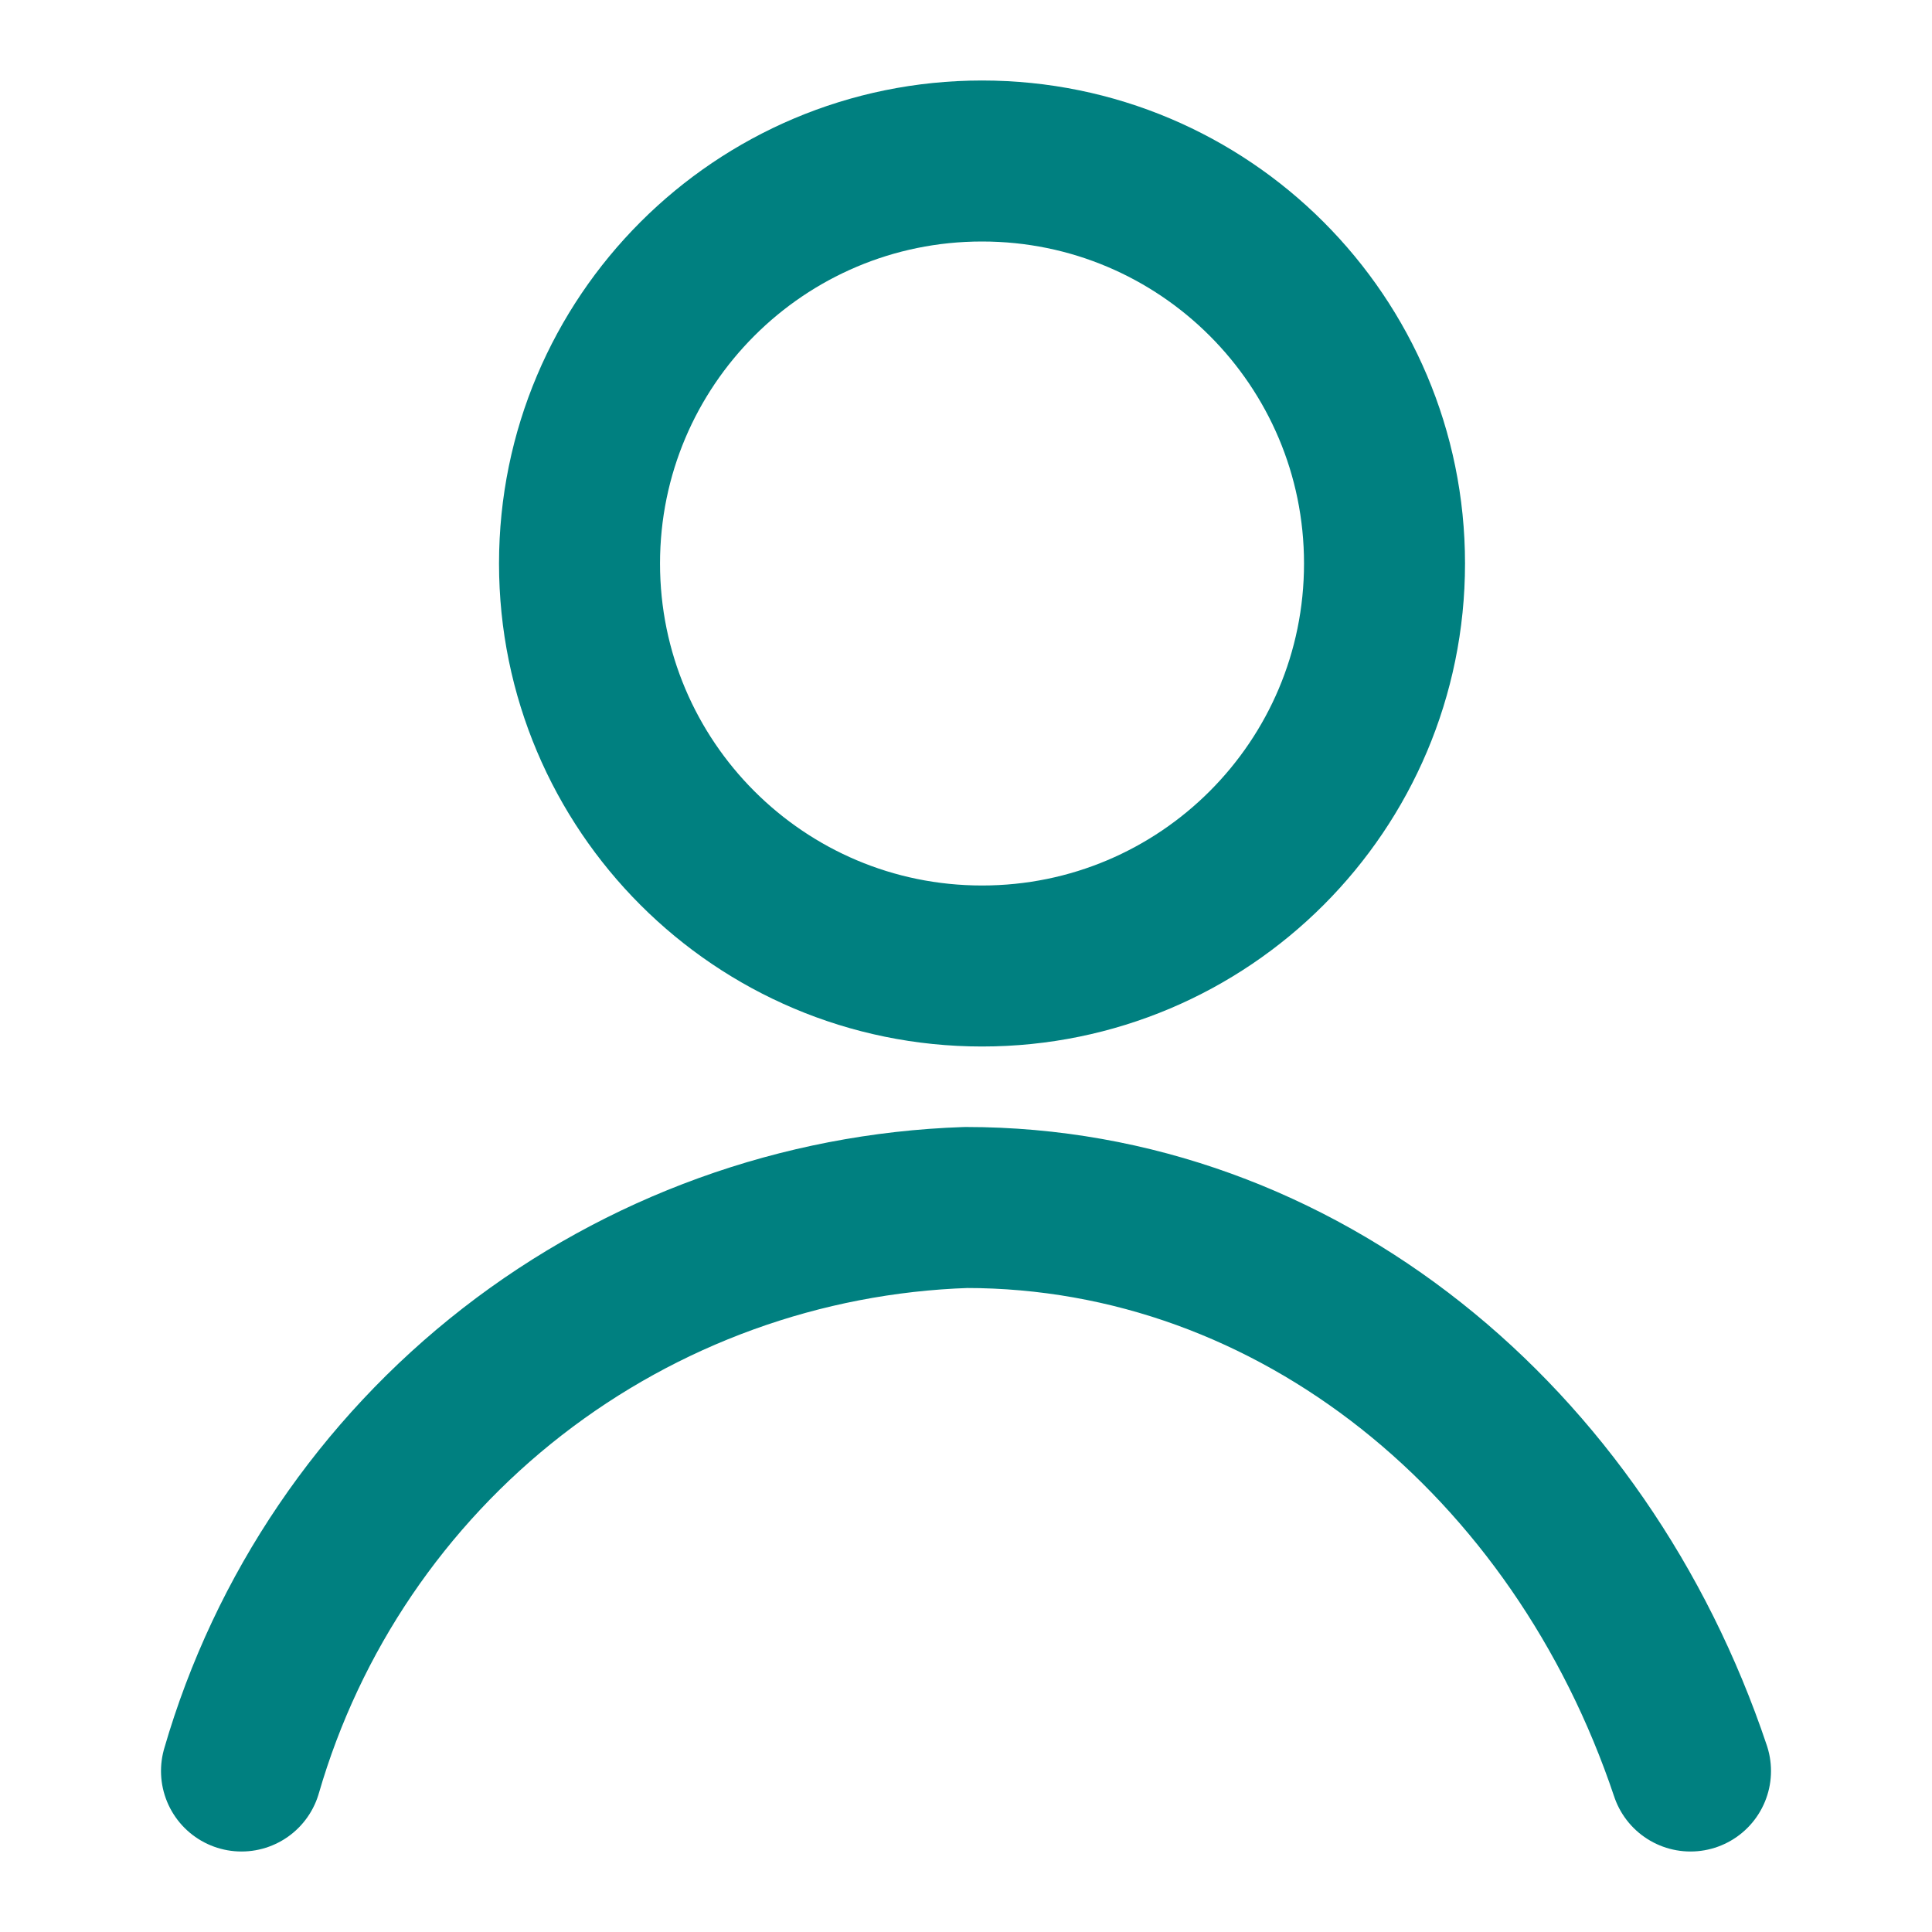
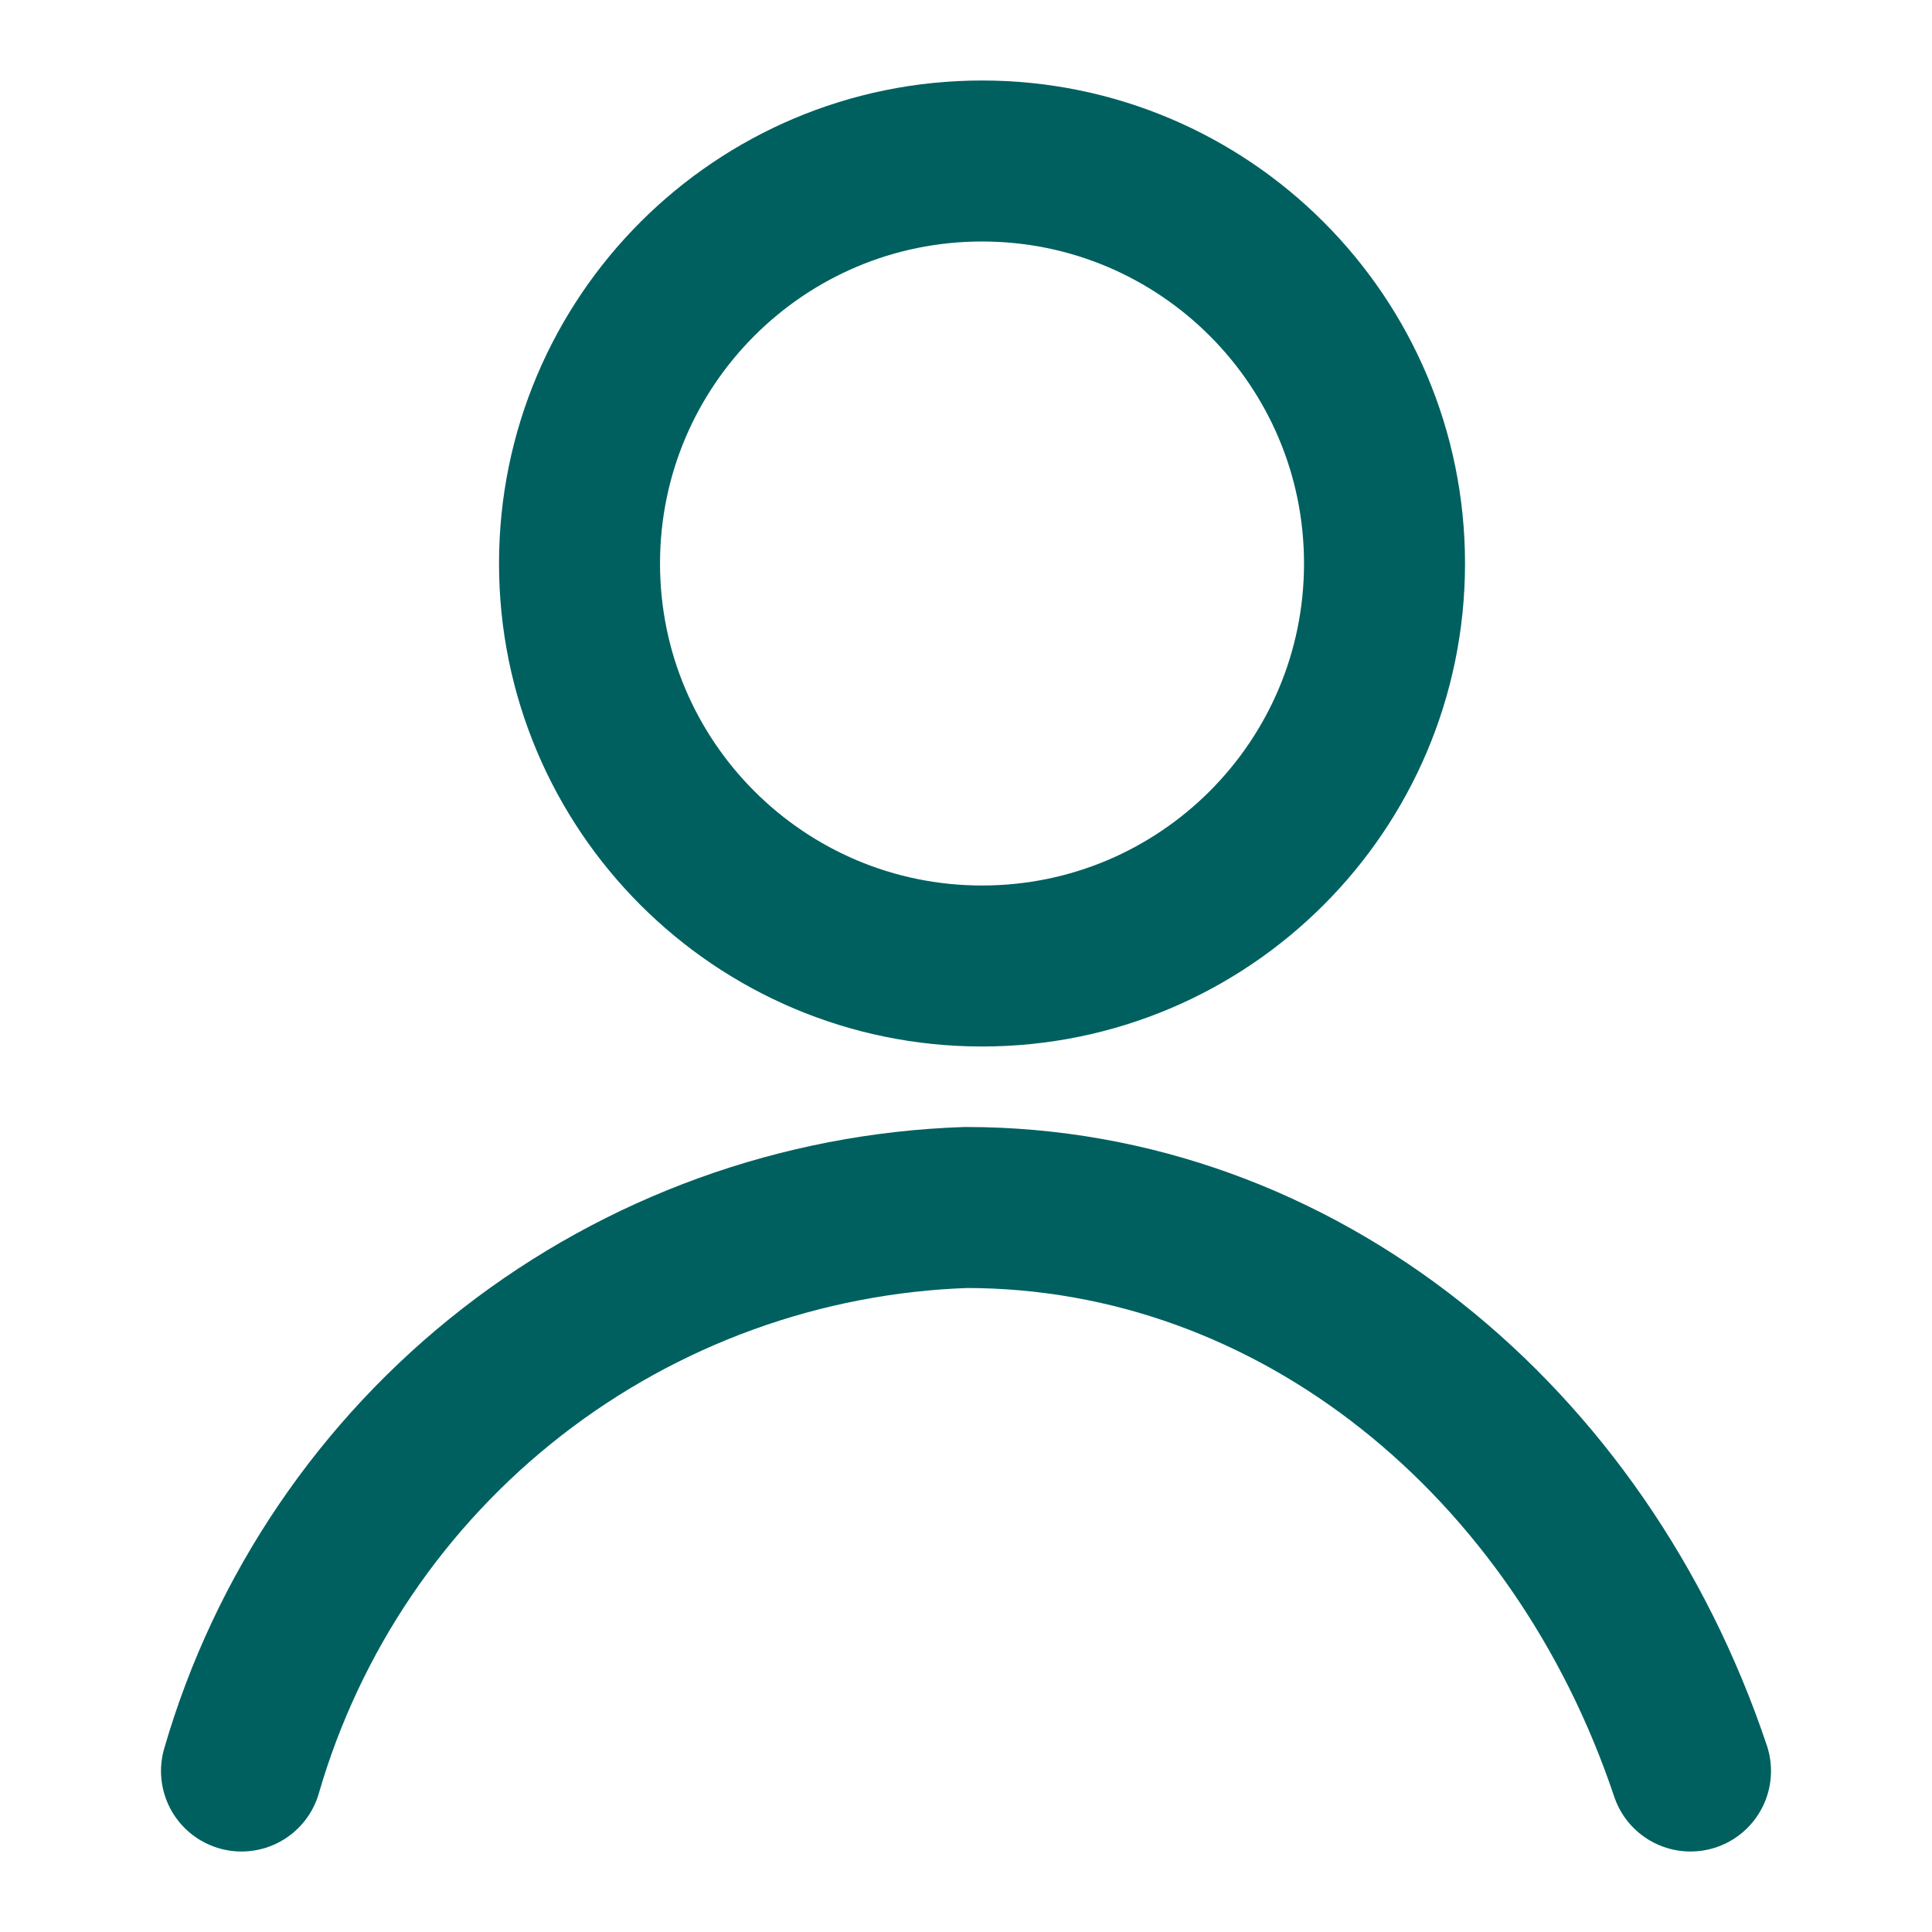
<svg xmlns="http://www.w3.org/2000/svg" width="24" height="24" viewBox="0 0 24 24" fill="none">
-   <path d="M12.199 12C14.961 12 17.199 9.761 17.199 7C17.199 4.239 14.961 2 12.199 2C9.438 2 7.199 4.239 7.199 7C7.199 9.761 9.438 12 12.199 12Z" stroke="#008080" stroke-width="2" stroke-linecap="round" stroke-linejoin="round" />
-   <path d="M3 22C3.57 20.033 4.748 18.297 6.364 17.04C7.981 15.783 9.953 15.069 12 15C16.12 15 19.63 17.91 21 22" stroke="#008080" stroke-width="2" stroke-linecap="round" stroke-linejoin="round" />
+   <path d="M12.199 12C14.961 12 17.199 9.761 17.199 7C17.199 4.239 14.961 2 12.199 2C9.438 2 7.199 4.239 7.199 7C7.199 9.761 9.438 12 12.199 12Z" stroke="#006060" stroke-width="2" stroke-linecap="round" stroke-linejoin="round" />
+   <path d="M3 22C3.57 20.033 4.748 18.297 6.364 17.04C7.981 15.783 9.953 15.069 12 15C16.12 15 19.63 17.91 21 22" stroke="#006060" stroke-width="2" stroke-linecap="round" stroke-linejoin="round" />
</svg>
